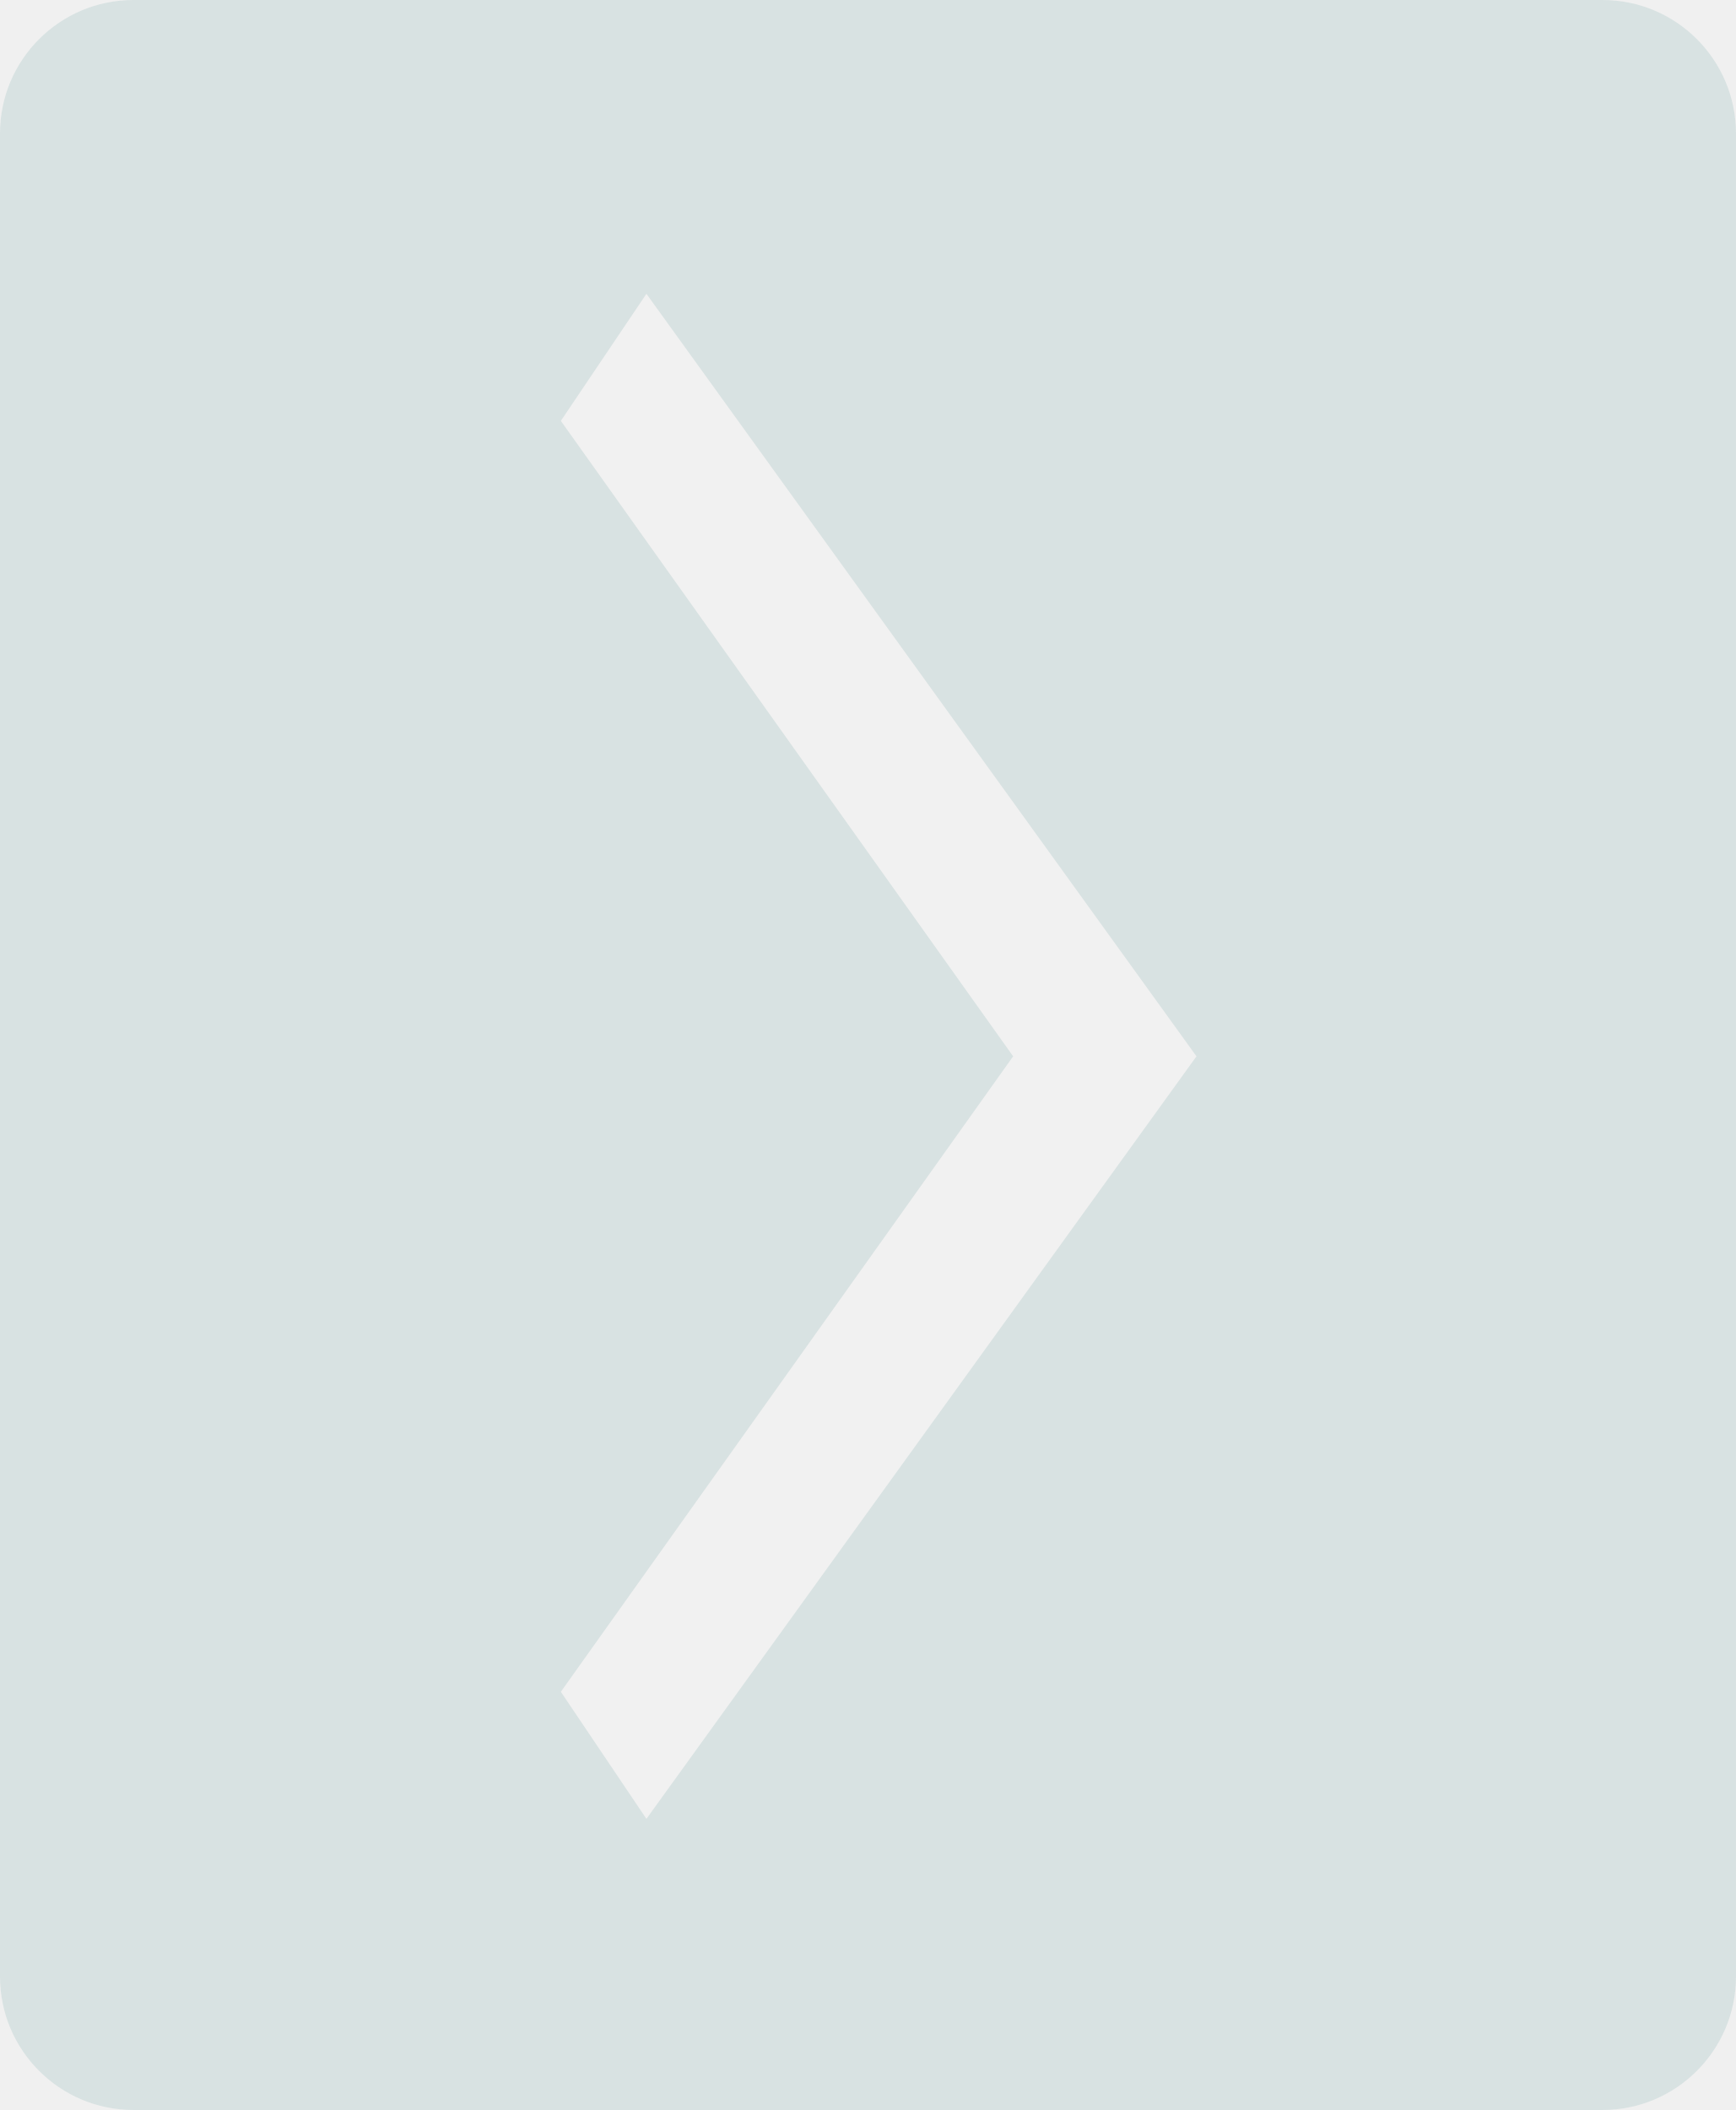
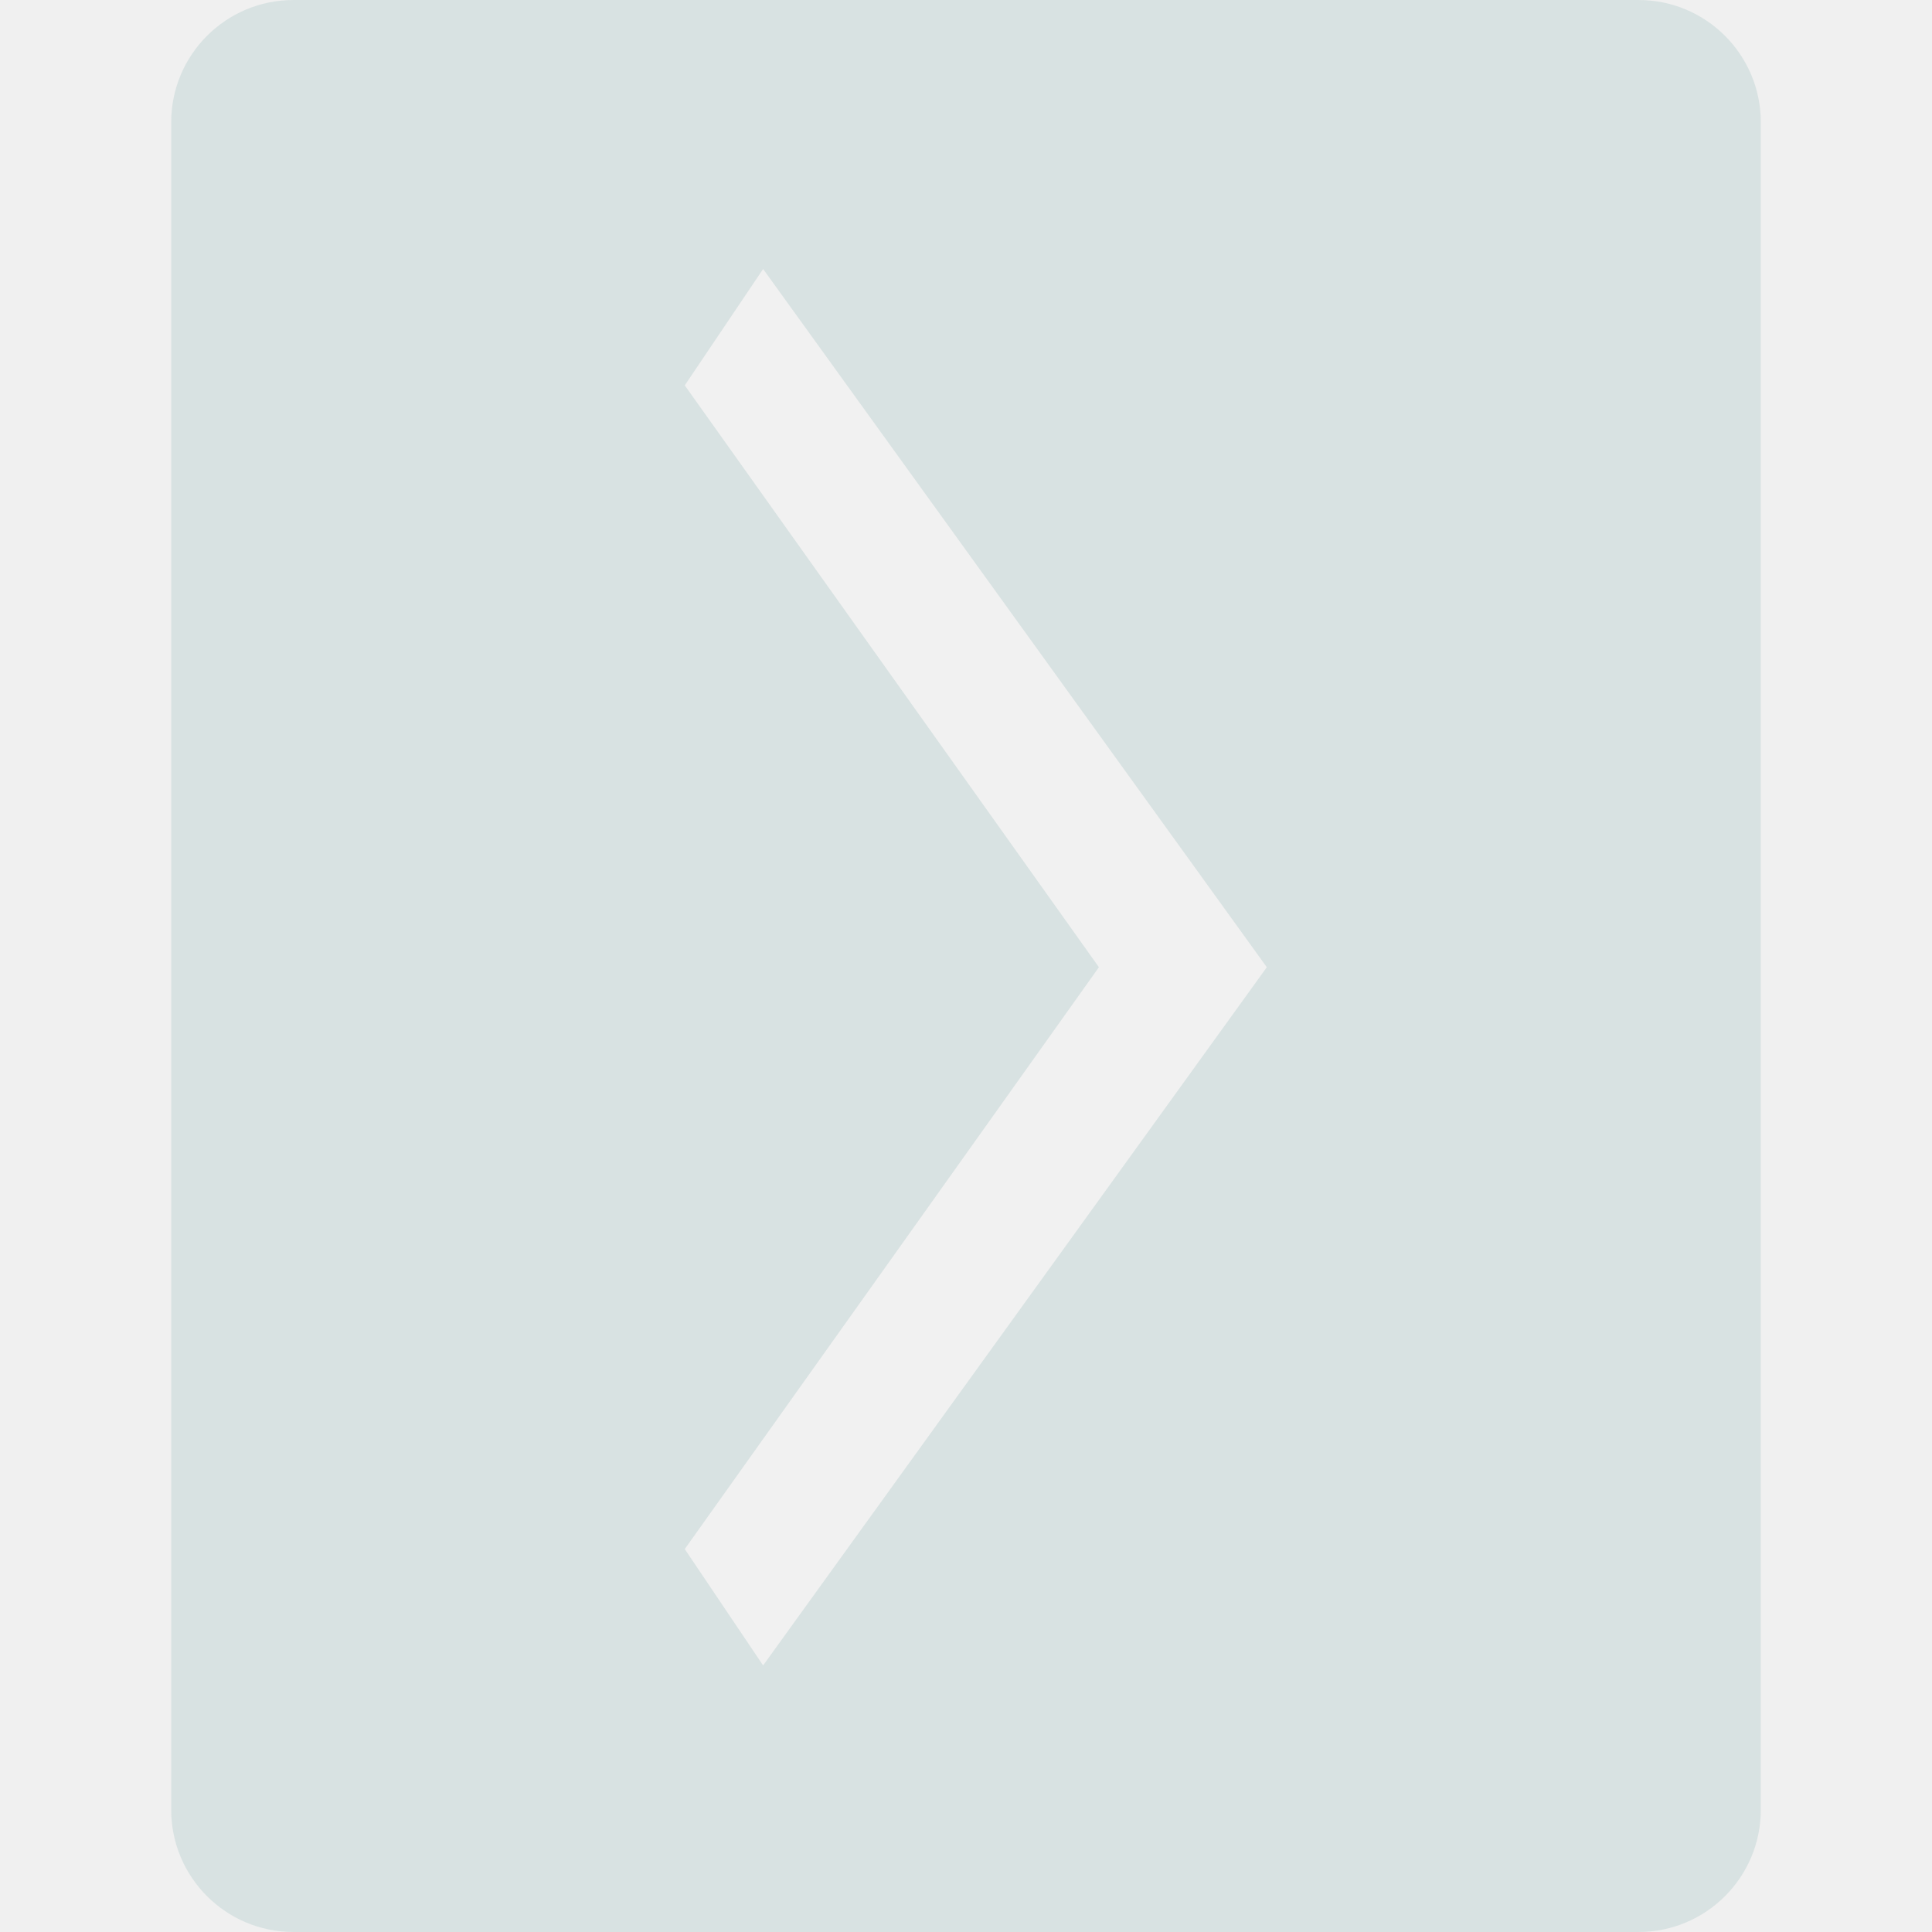
- <svg xmlns="http://www.w3.org/2000/svg" width="65" height="79" viewBox="0 0 65 79" fill="none">
+ <svg xmlns="http://www.w3.org/2000/svg" class="aso-absolute aso-left-52 aso-pt-4" width="58" height="58" viewBox="0 0 65 79" fill="none">
  <g id="ooui:next-ltr" opacity="0.1">
    <rect width="65" height="79" rx="5" fill="#016464" />
    <path id="Vector" d="M24.204 11L21 15.758L37.935 39.55L21 63.342L24.204 68.1L44.8 39.55L24.204 11Z" fill="white" />
  </g>
</svg>
